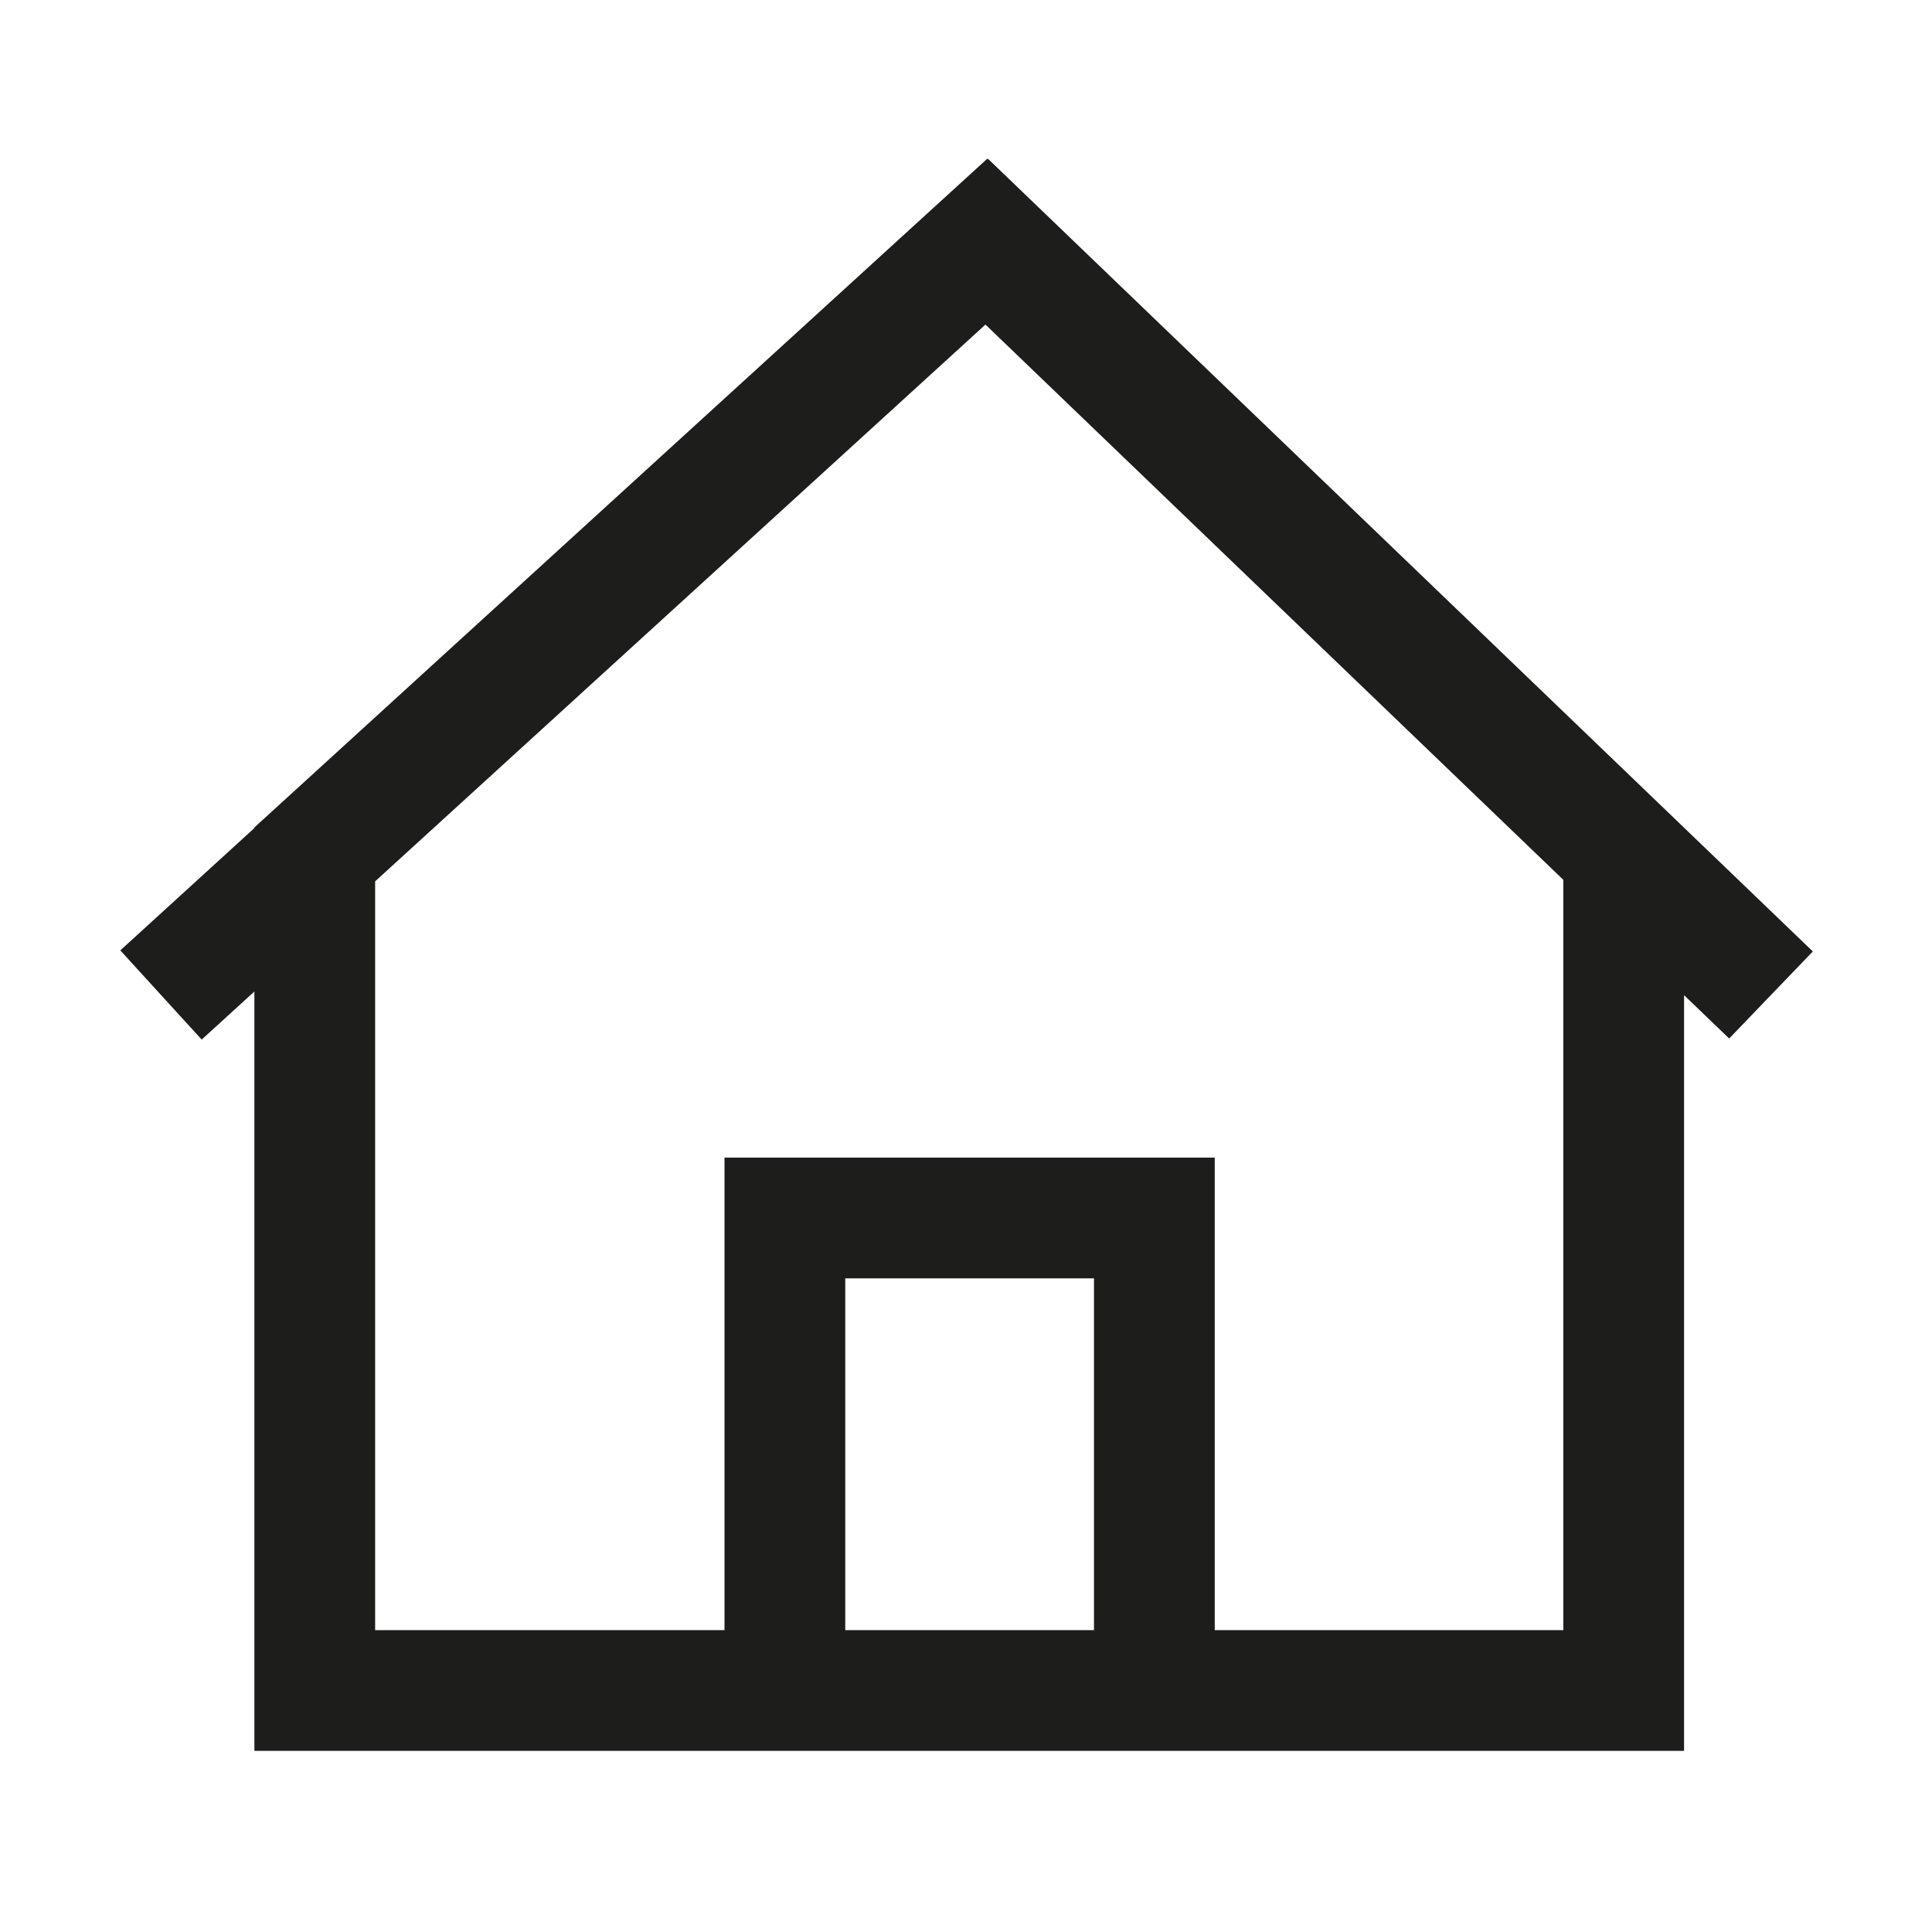
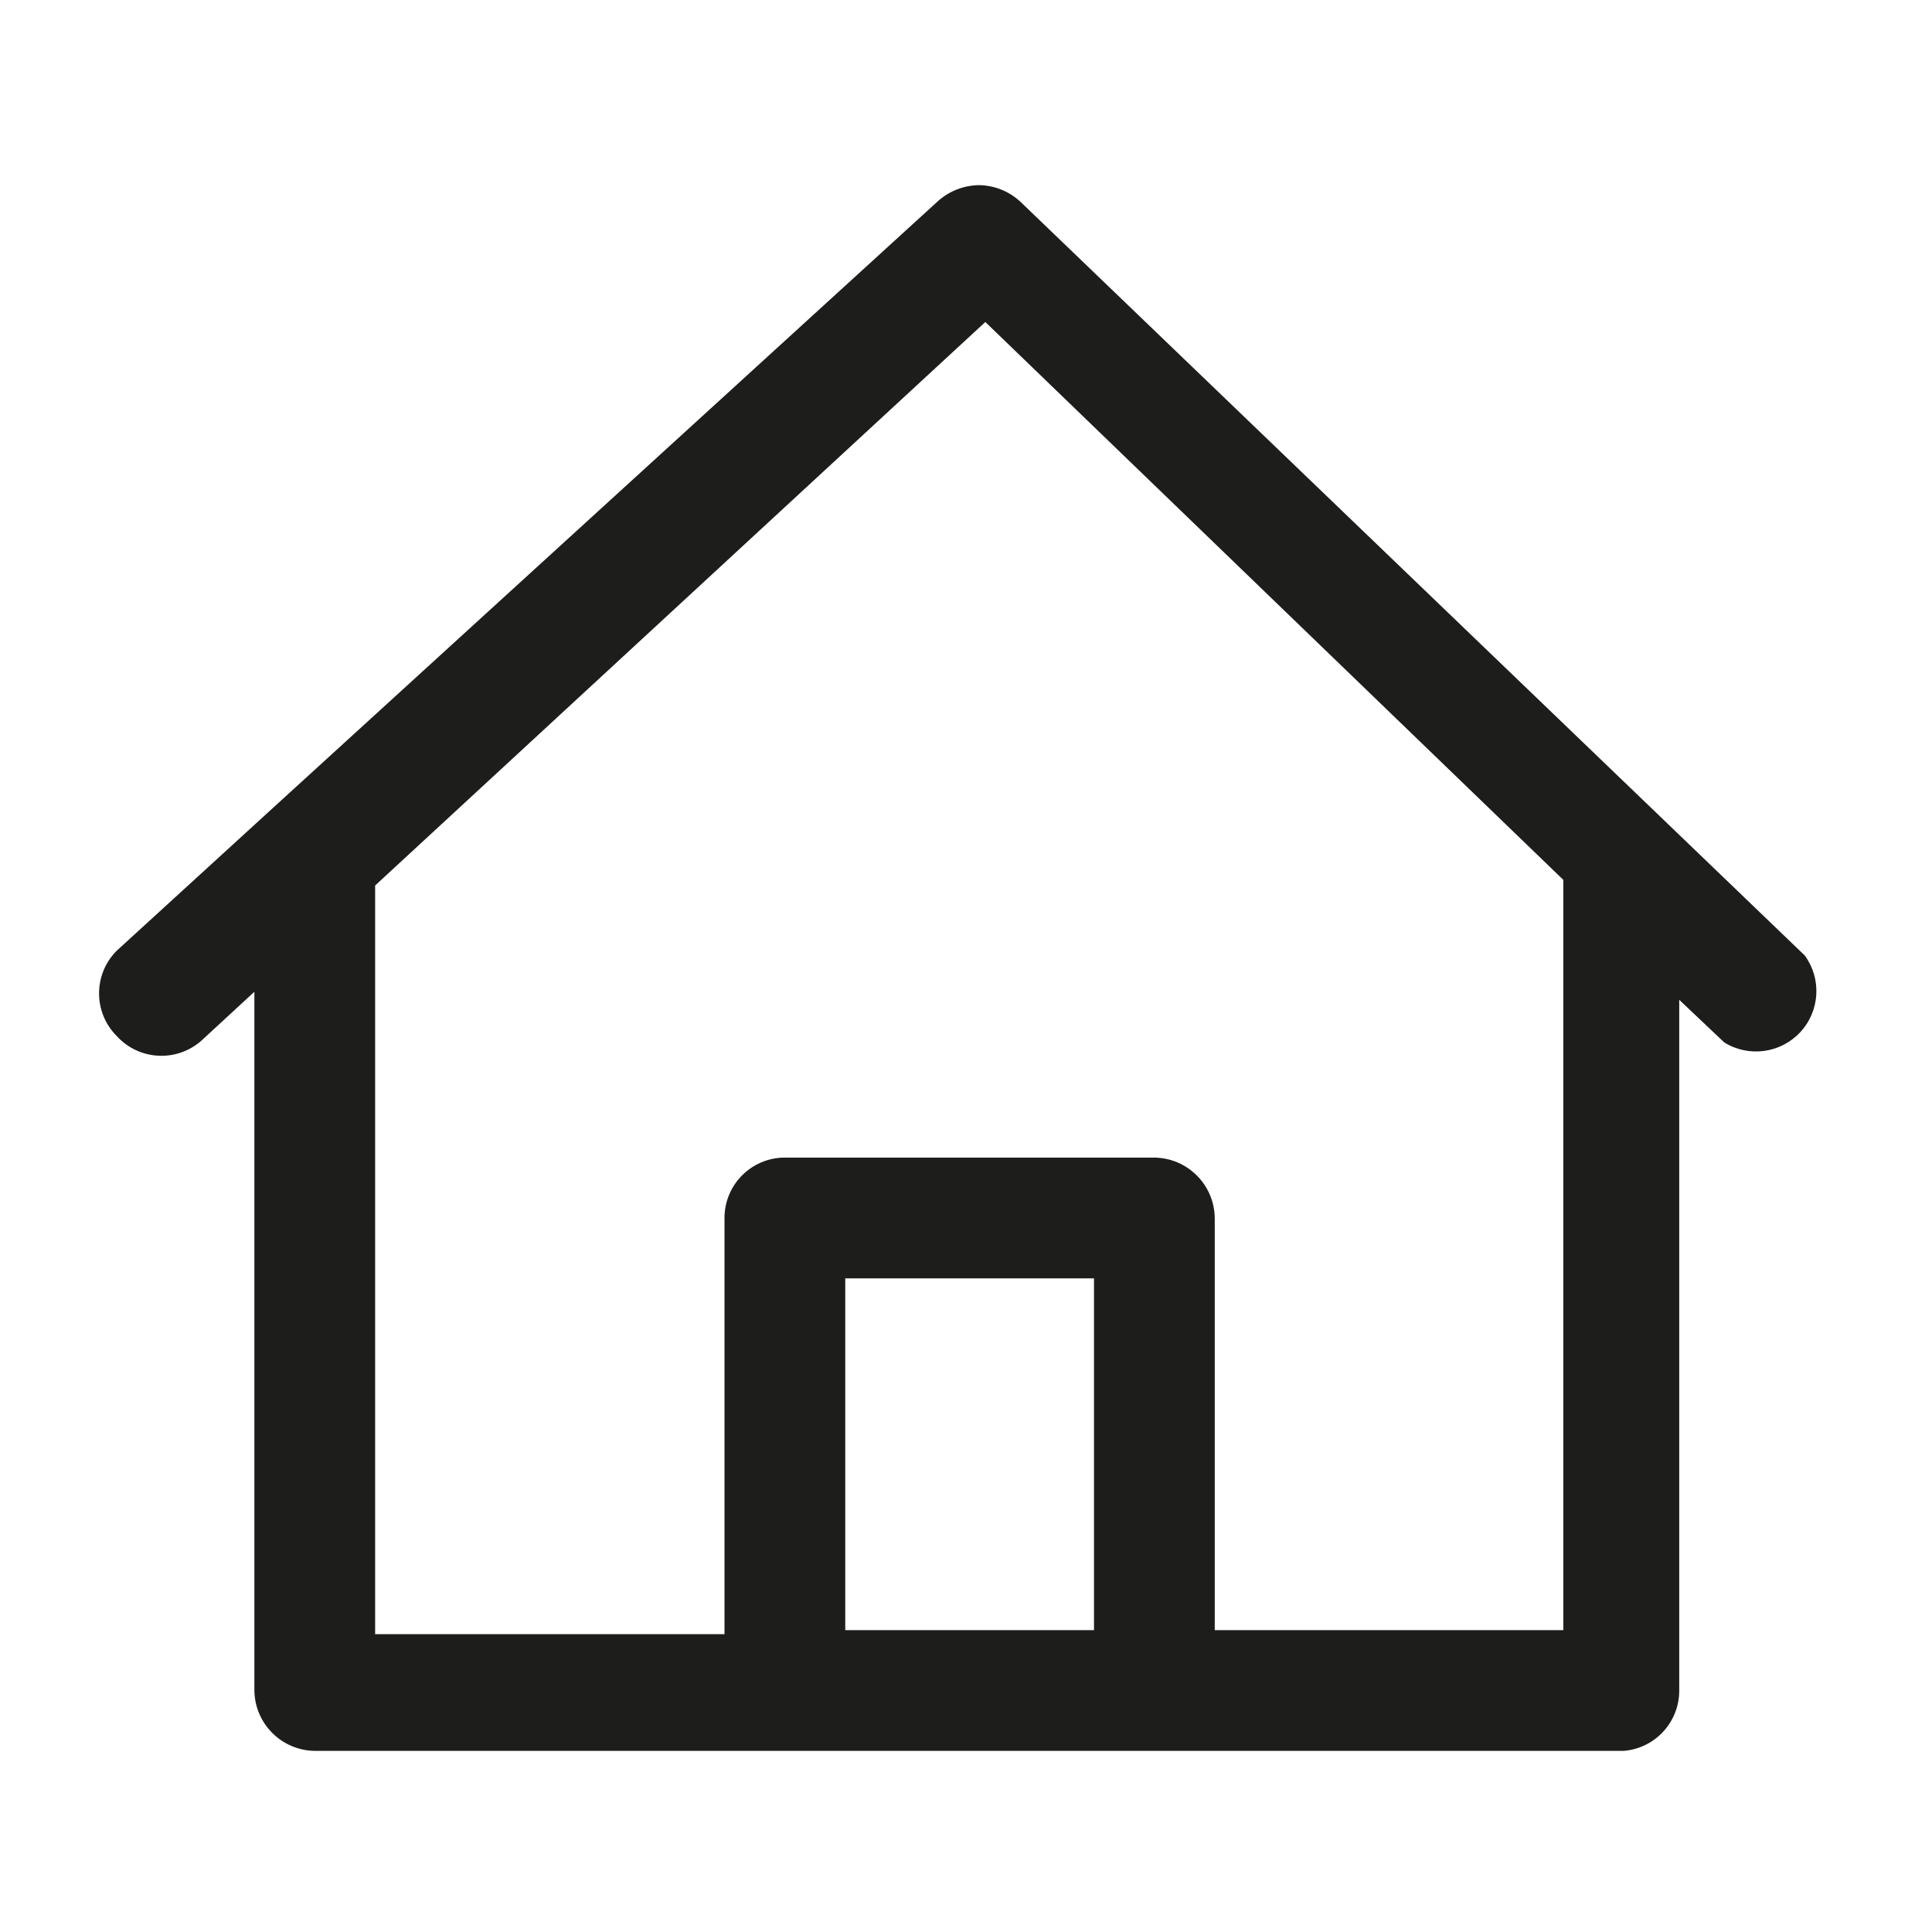
<svg xmlns="http://www.w3.org/2000/svg" id="Ebene_1" data-name="Ebene 1" viewBox="0 0 24 24">
  <defs>
-     <style>.cls-1{fill:none;stroke:#1d1d1b;stroke-miterlimit:10;stroke-width:1.5px;}</style>
+     <style>.cls-1{fill:#1d1d1c;}</style>
  </defs>
-   <path class="cls-1" d="M14.34,21H9.75V15.13h4.59Zm5.83-10.39L12.25,3,3.91,10.61V21H20.17ZM22,12.36,12.26,3,2,12.36" />
+   <path class="cls-1" d="M20.17,21.75H3.91A.76.76,0,0,1,3.16,21V12.32l-.65.6a.75.75,0,0,1-1.06-.05.75.75,0,0,1,0-1.06l1.86-1.7,0,0,8.34-7.61a.78.78,0,0,1,.51-.2h0a.77.77,0,0,1,.52.21l9.74,9.36a.75.75,0,0,1-1,1.08l-.56-.53V21A.75.75,0,0,1,20.17,21.75Zm-5.08-1.5h4.33V10.93L12.24,4,4.66,11v9.3H9V15.13a.75.75,0,0,1,.75-.75h4.59a.76.76,0,0,1,.75.75Zm-4.59,0h3.09V15.88H10.5Z" />
</svg>
